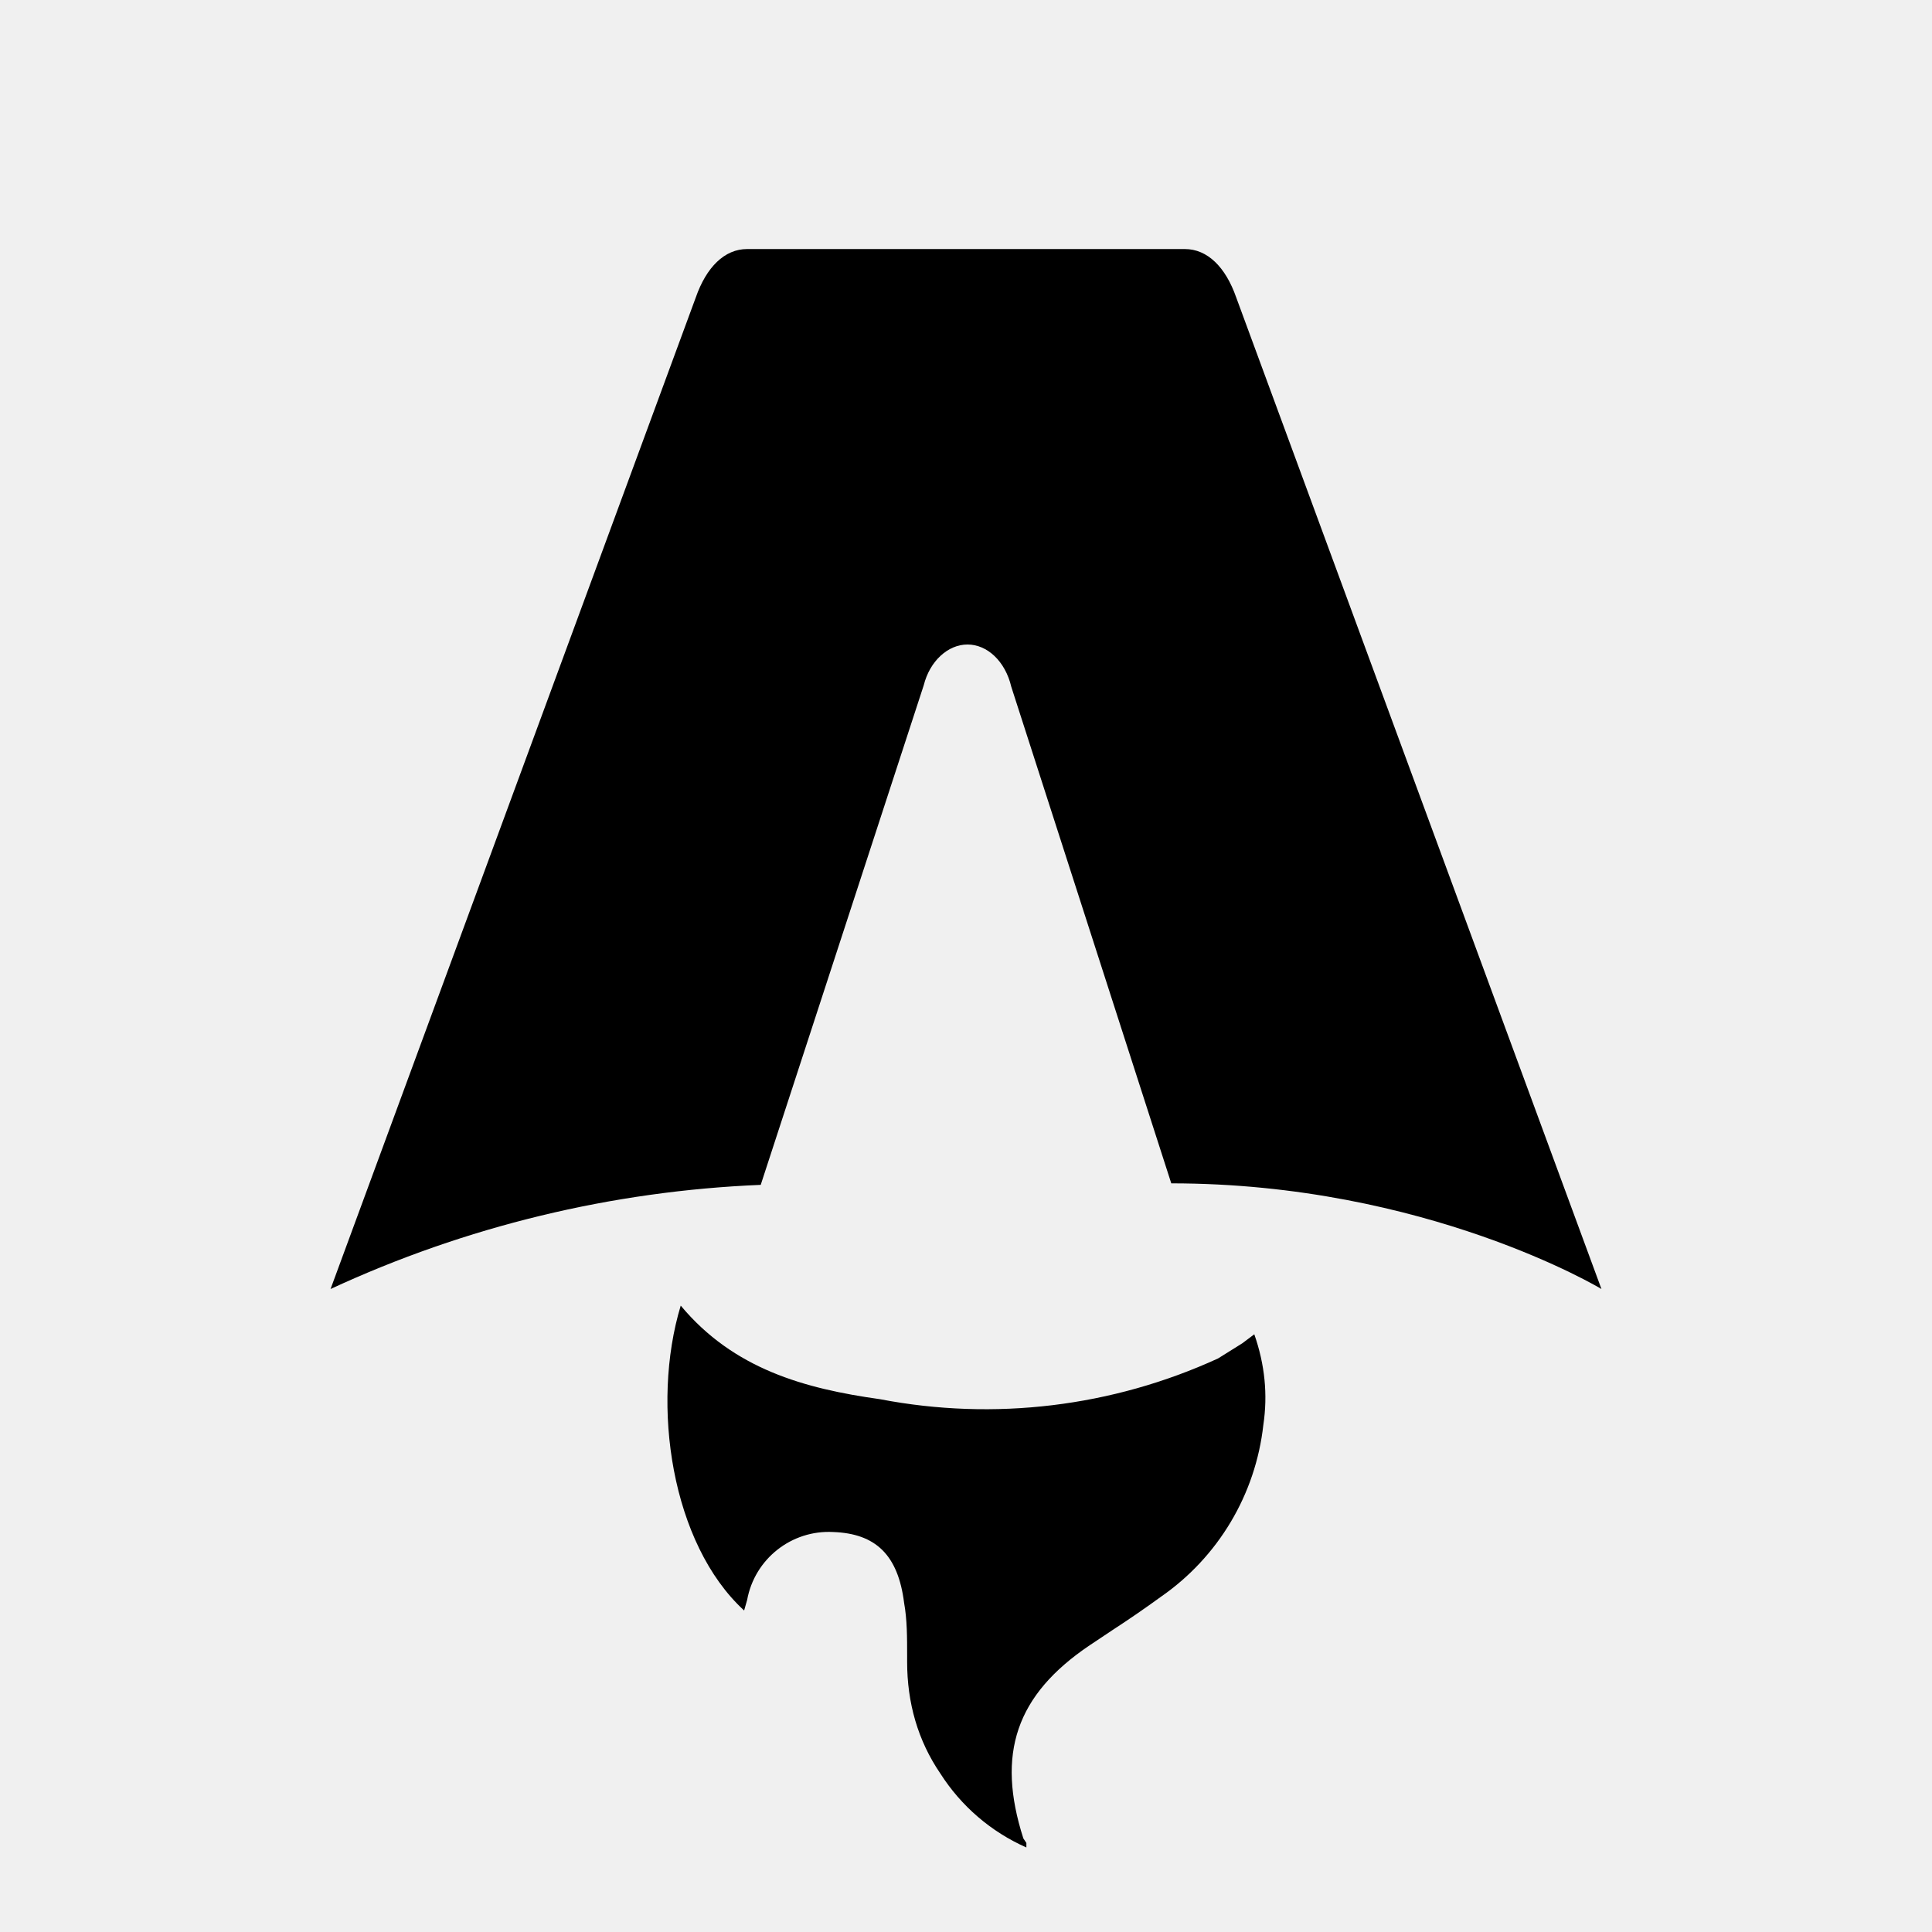
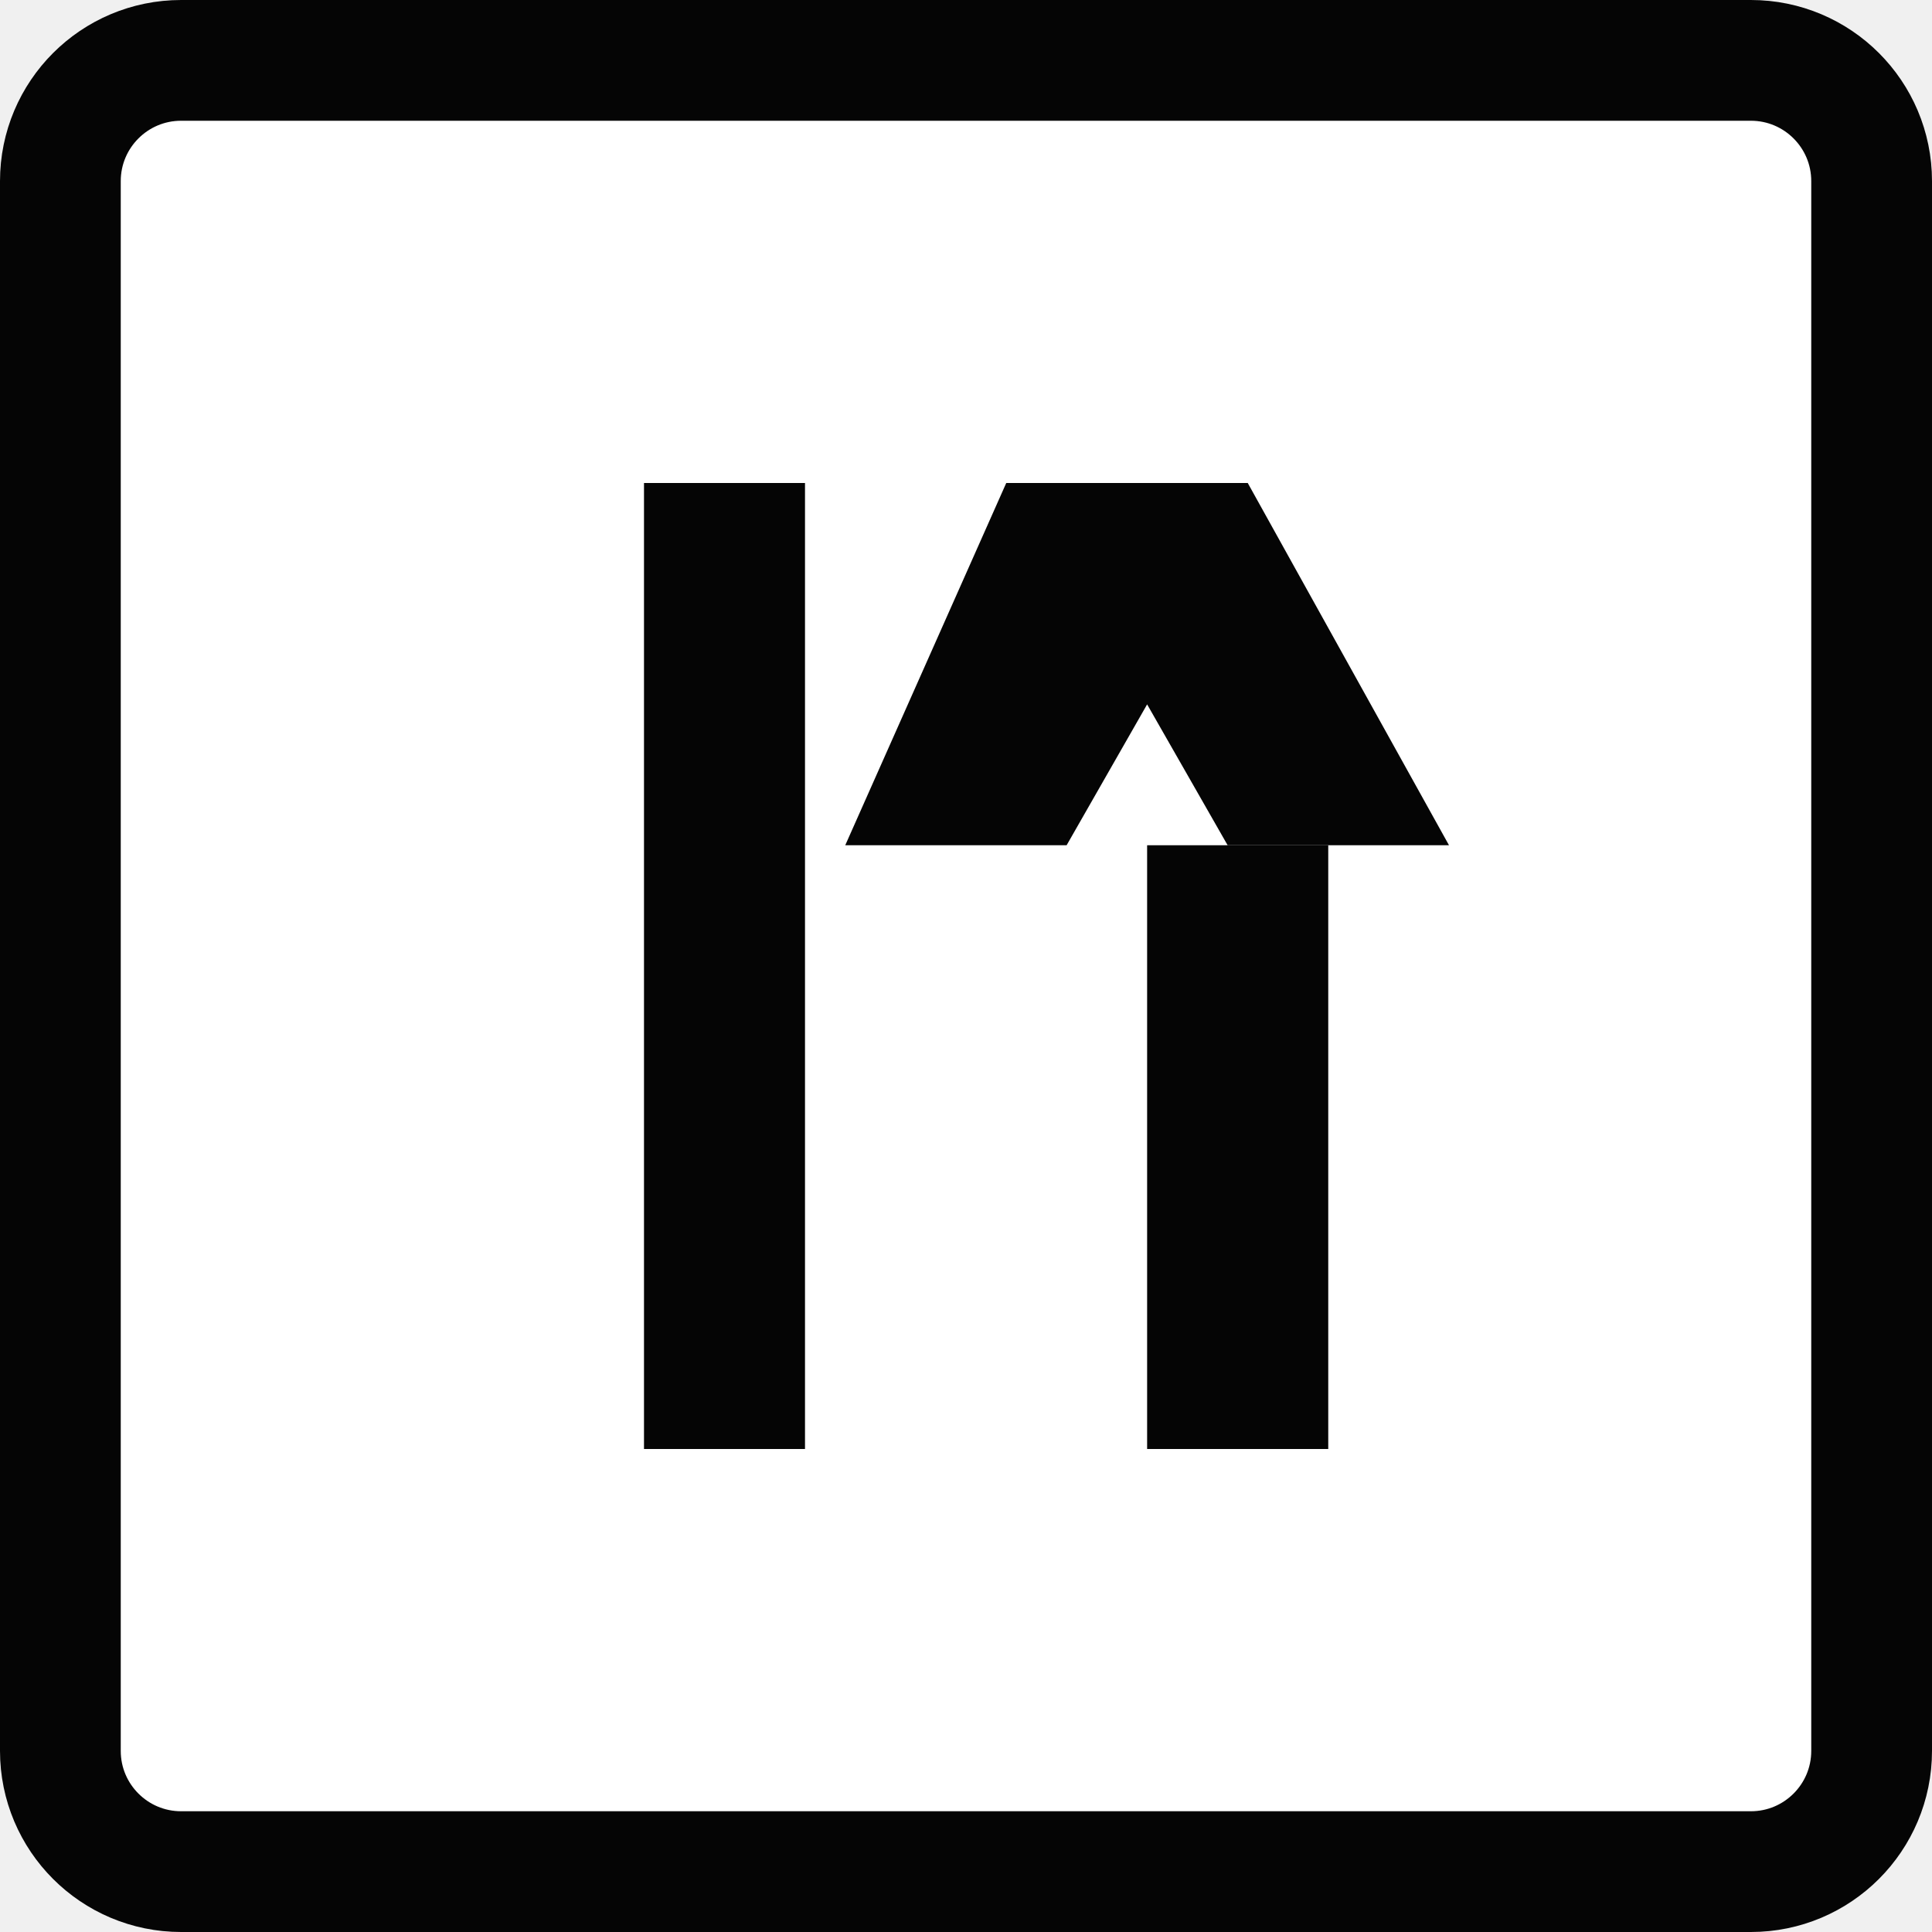
- <svg xmlns="http://www.w3.org/2000/svg" fill="none" viewBox="0 0 128 128">
-   <path d="M50.4 78.5a75.1 75.1 0 0 0-28.5 6.9l24.2-65.7c.7-2 1.9-3.2 3.4-3.2h29c1.5 0 2.7 1.2 3.4 3.2l24.2 65.7s-11.6-7-28.5-7L67 45.5c-.4-1.7-1.6-2.8-2.9-2.8-1.3 0-2.5 1.1-2.9 2.7L50.4 78.5Zm-1.1 28.2Zm-4.2-20.2c-2 6.6-.6 15.8 4.2 20.2a17.5 17.5 0 0 1 .2-.7 5.5 5.5 0 0 1 5.7-4.5c2.8.1 4.3 1.5 4.7 4.7.2 1.1.2 2.3.2 3.5v.4c0 2.7.7 5.2 2.2 7.4a13 13 0 0 0 5.7 4.9v-.3l-.2-.3c-1.8-5.6-.5-9.5 4.4-12.8l1.5-1a73 73 0 0 0 3.2-2.2 16 16 0 0 0 6.8-11.4c.3-2 .1-4-.6-6l-.8.6-1.6 1a37 37 0 0 1-22.4 2.7c-5-.7-9.7-2-13.2-6.2Z" />
-   <style>
-         path { fill: #000; }
-         @media (prefers-color-scheme: dark) {
-             path { fill: #FFF; }
-         }
-     </style>
+ <svg xmlns="http://www.w3.org/2000/svg" width="96" height="96" viewBox="0 0 96 96" fill="none">
+   <rect x="3" y="3" width="90" height="90" rx="6" fill="#FFFFFF" stroke="#050505" stroke-width="6" />
+   <rect x="32" y="24" width="8" height="48" fill="#050505" />
+   <path d="M50 24h12l10 18h-11l-4-7-4 7H42z" fill="#050505" />
+   <rect x="57" y="42" width="9" height="30" fill="#050505" />
</svg>
